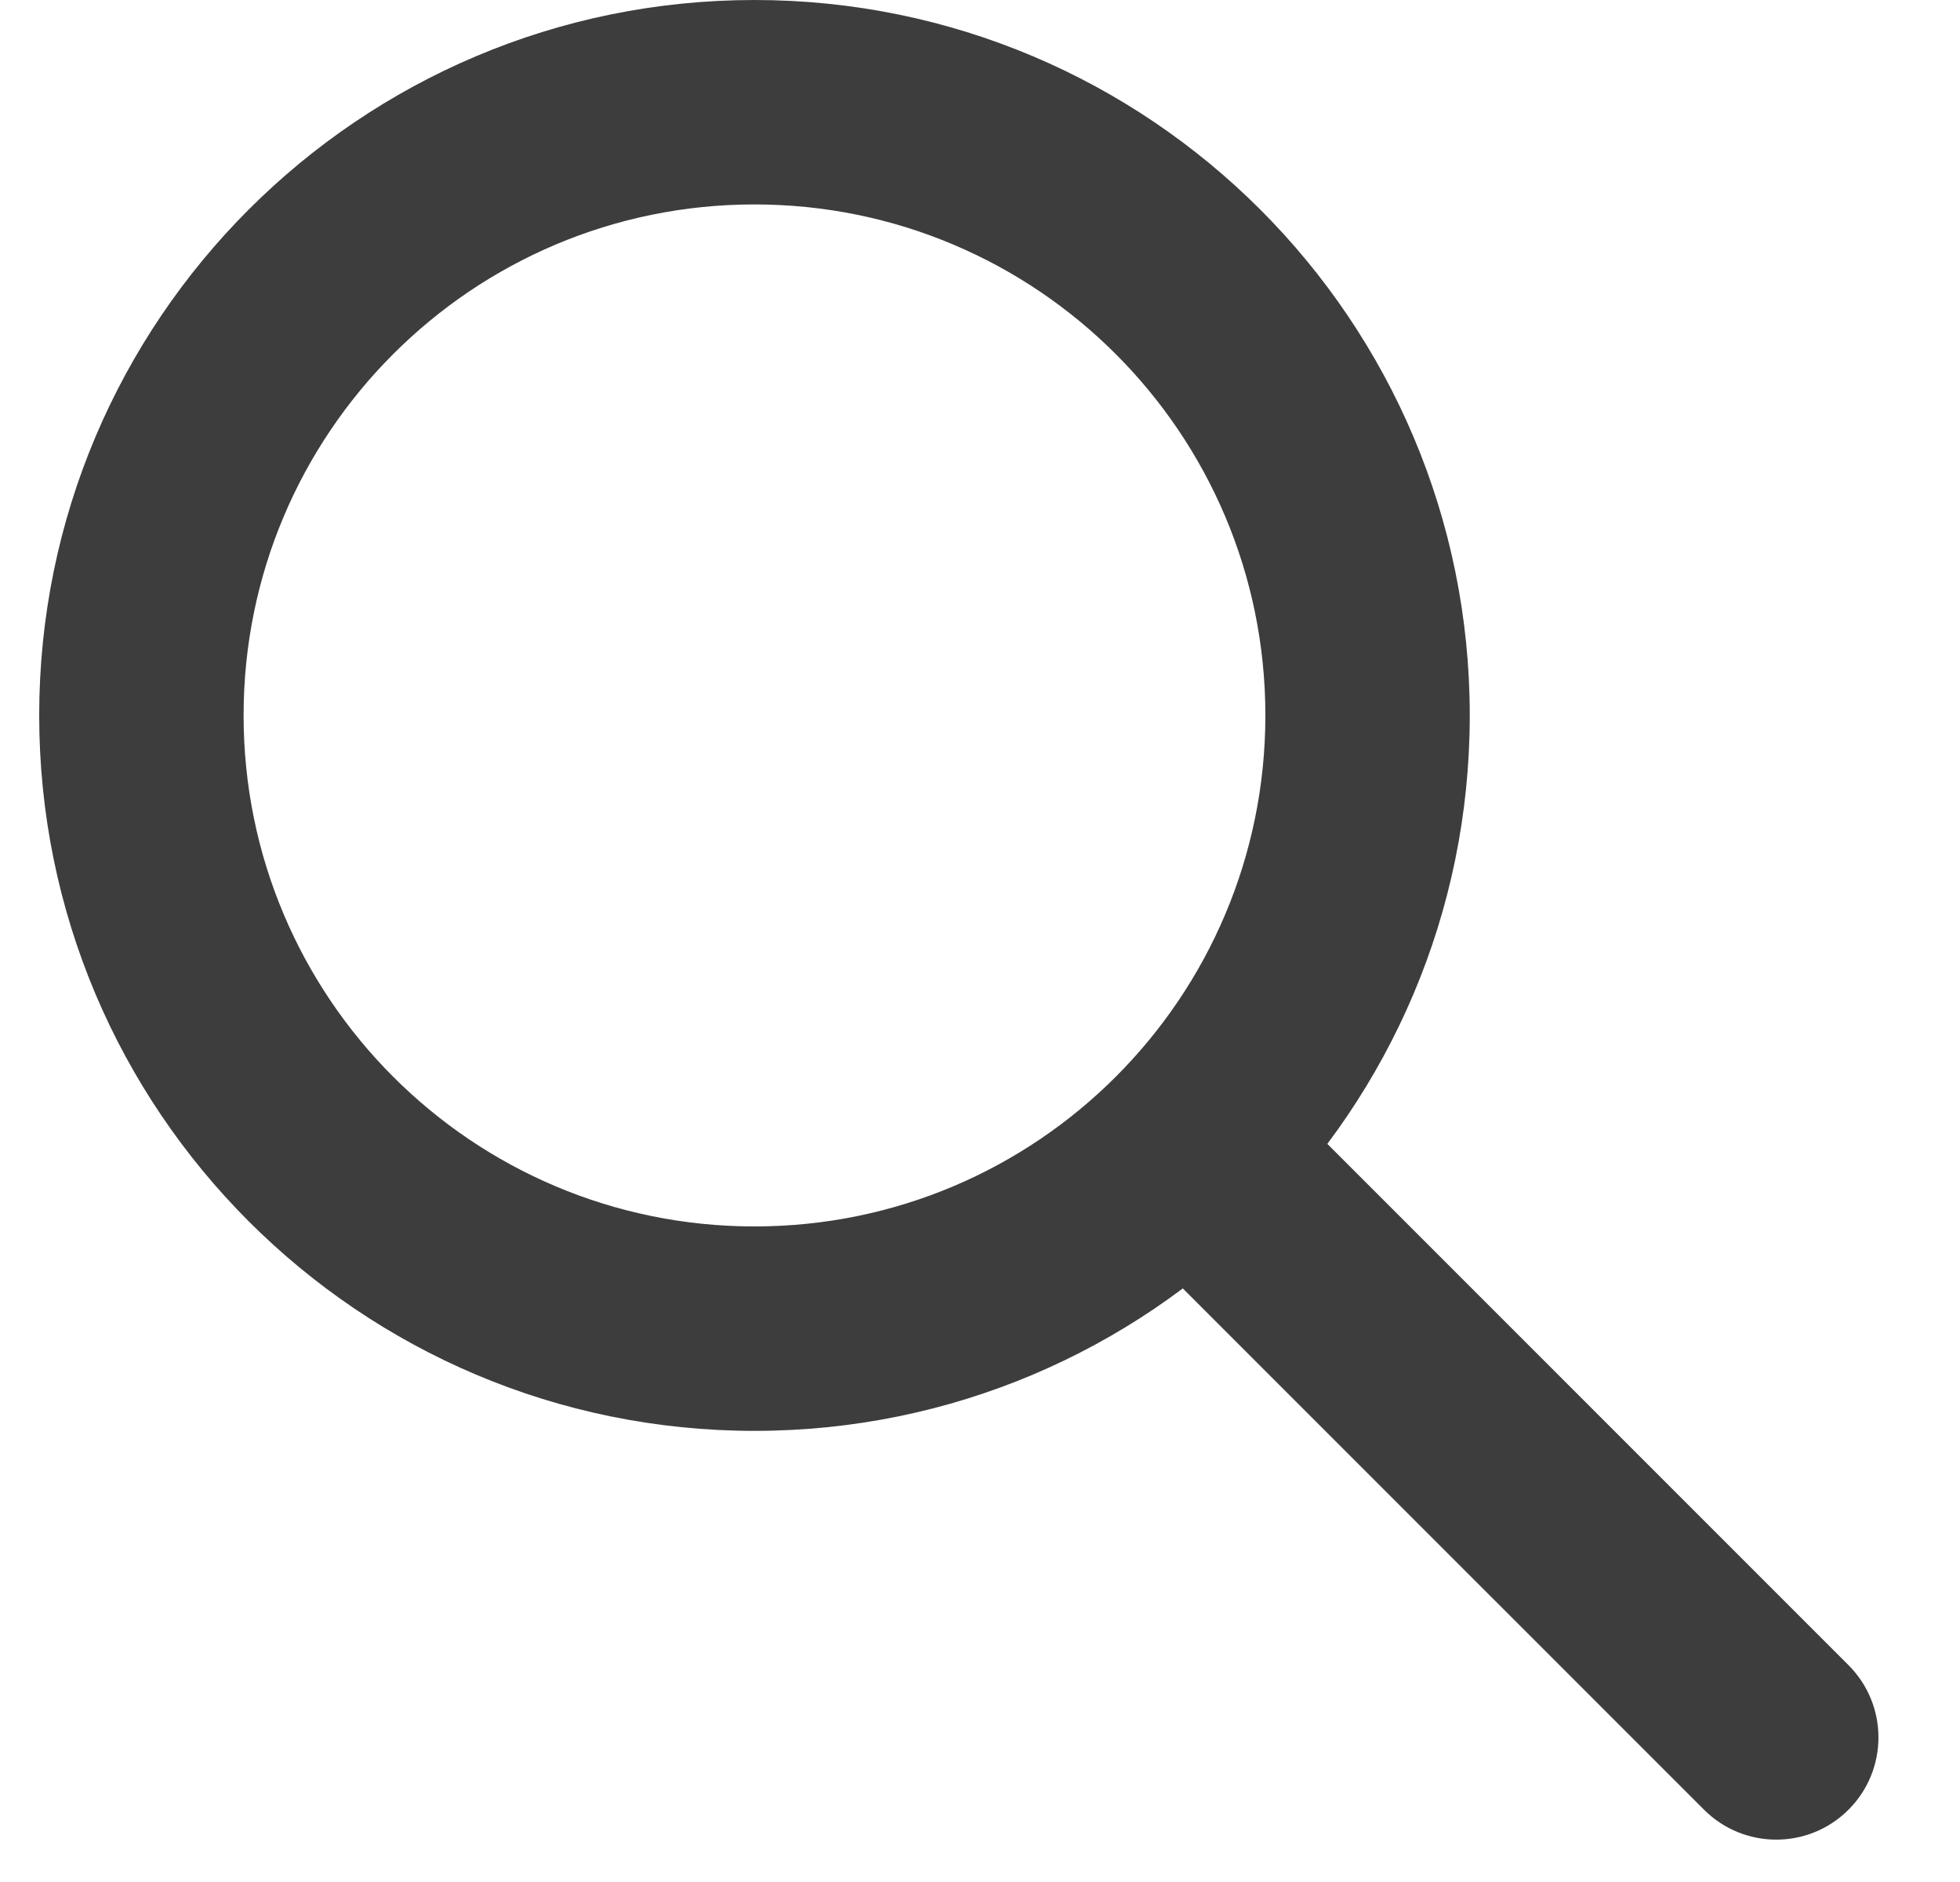
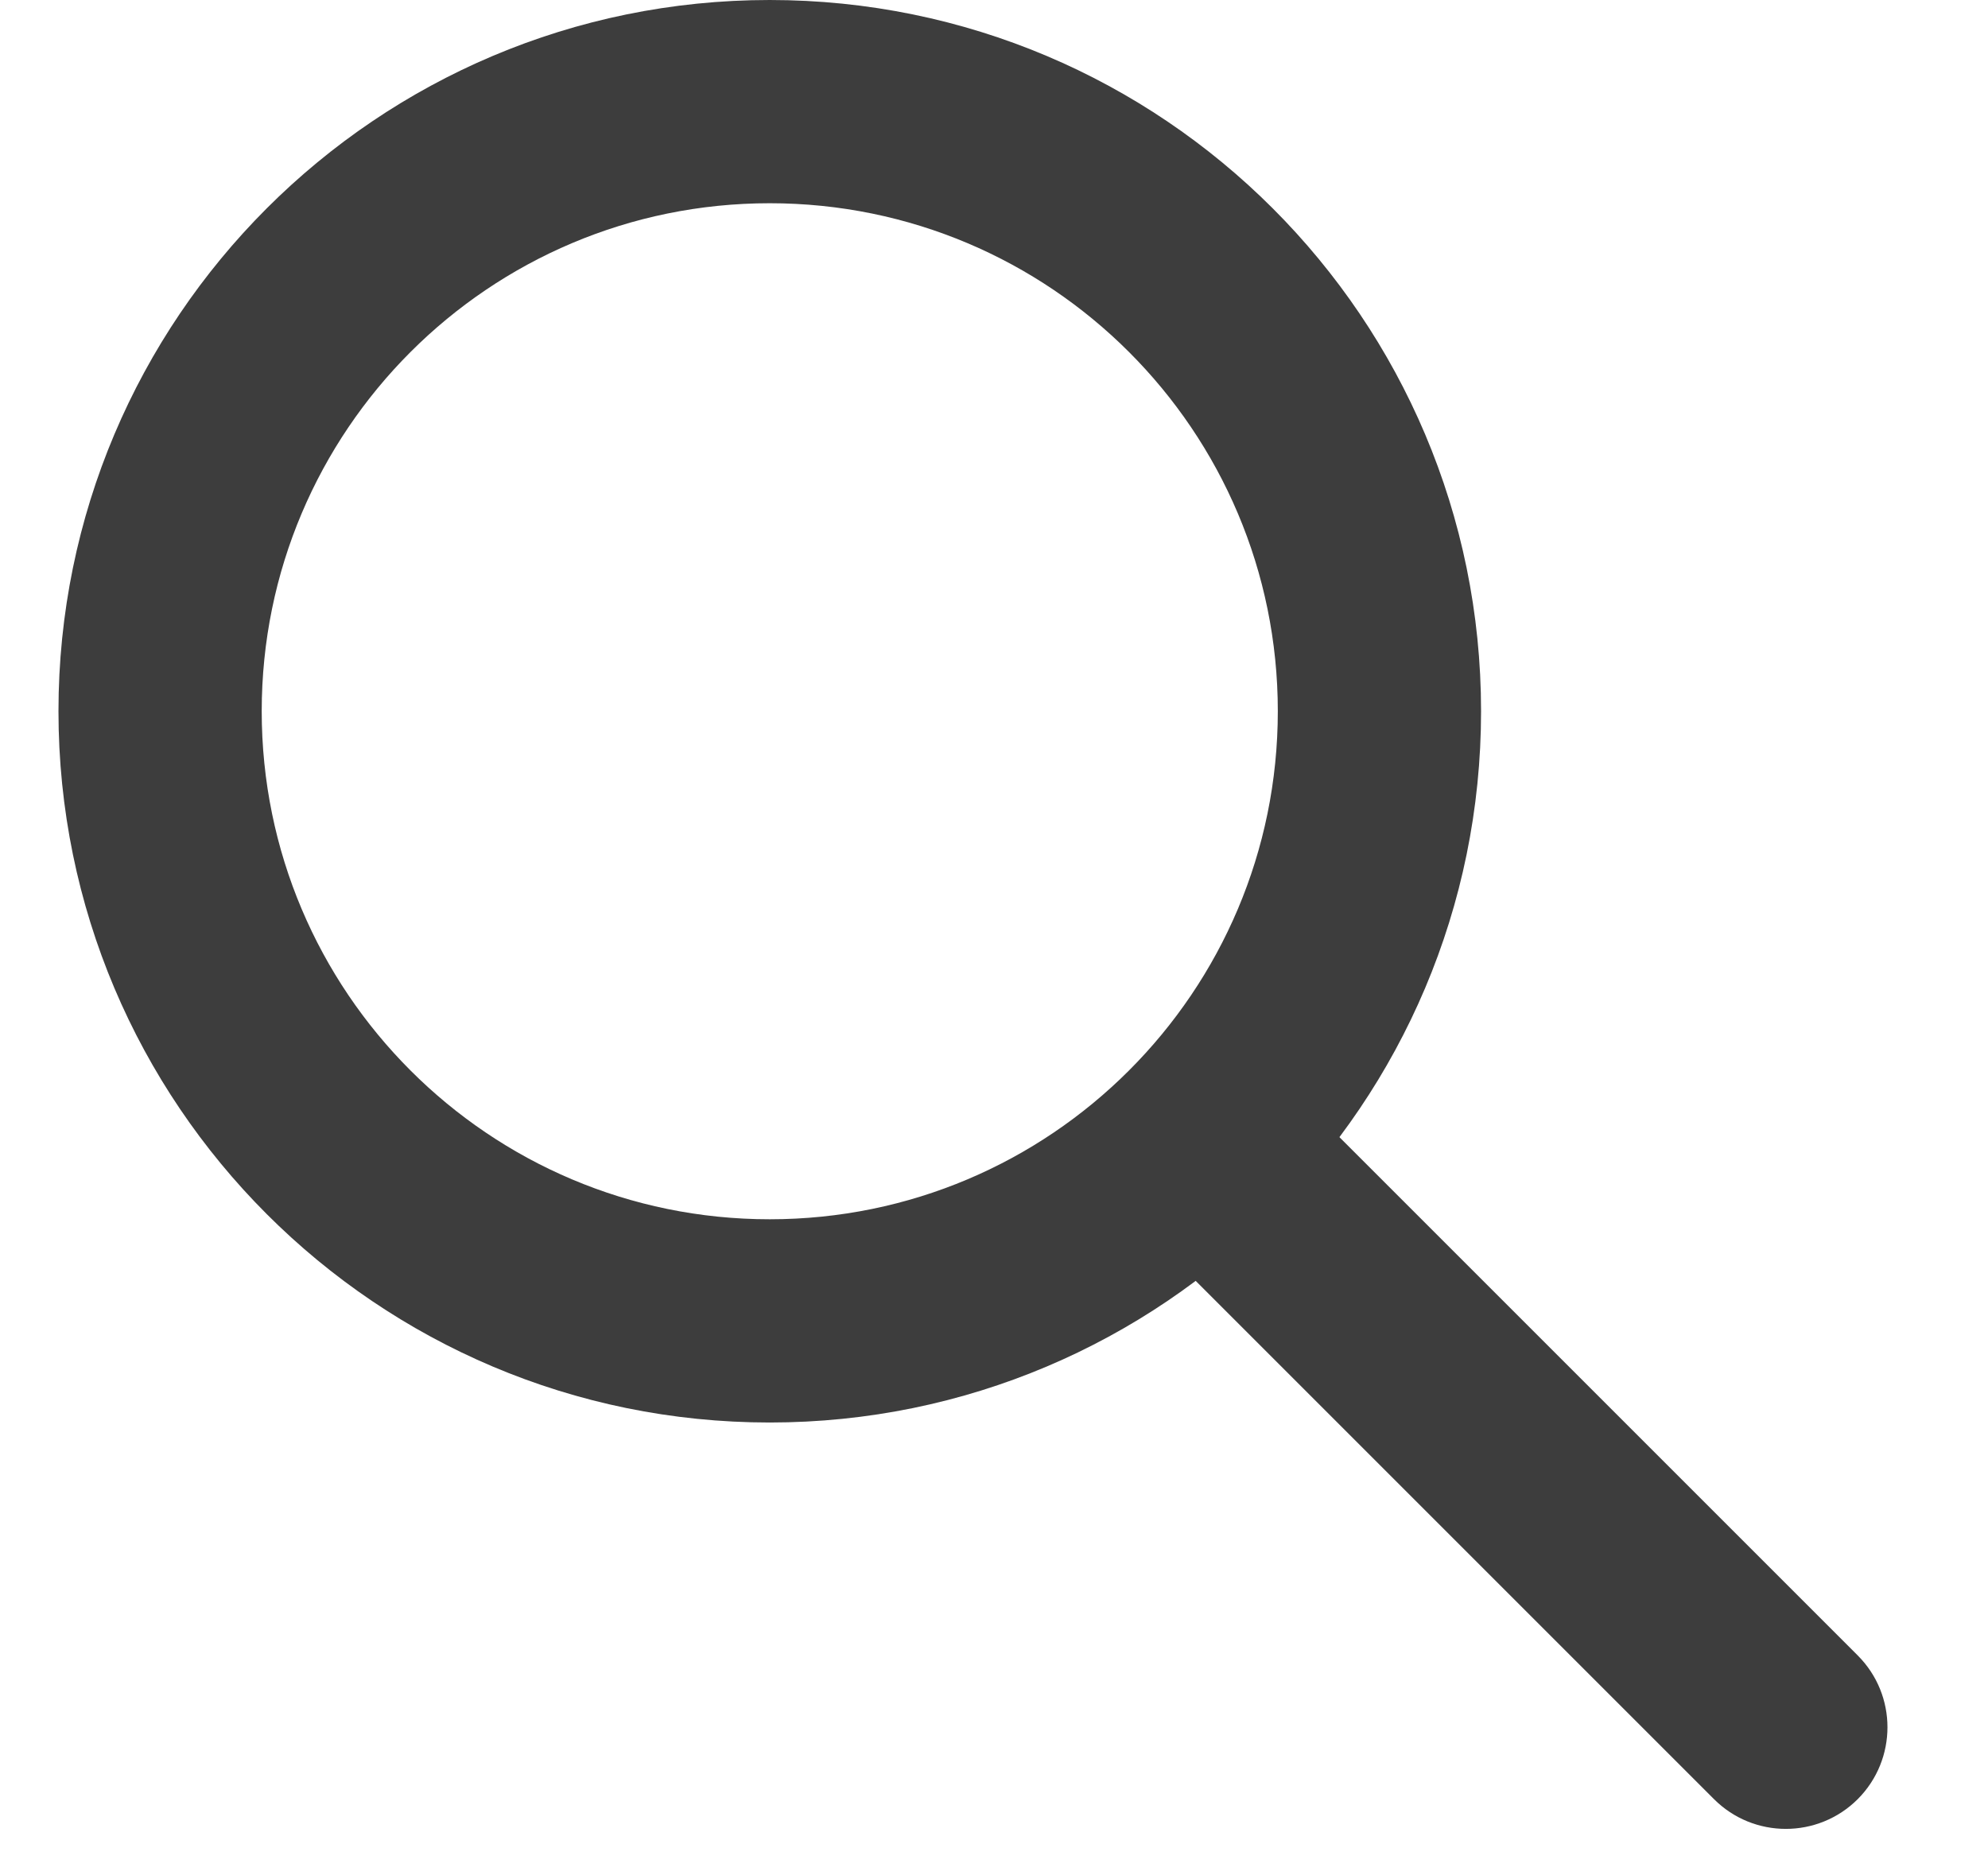
- <svg xmlns="http://www.w3.org/2000/svg" width="25" height="24" viewBox="0 0 25 24" fill="none">
-   <path fill-rule="evenodd" clip-rule="evenodd" d="M9.623 2.607C6.024 2.607 3.107 5.524 3.107 9.123C3.107 12.723 6.024 15.64 9.623 15.64C13.223 15.64 16.14 12.723 16.14 9.123C16.14 5.524 13.223 2.607 9.623 2.607ZM0.5 9.123C0.5 4.085 4.585 0 9.623 0C14.662 0 18.747 4.085 18.747 9.123C18.747 14.162 14.662 18.247 9.623 18.247C4.585 18.247 0.5 14.162 0.5 9.123Z" fill="#3D3D3D" />
-   <path fill-rule="evenodd" clip-rule="evenodd" d="M15.706 13.363L23.578 21.235C24.087 21.744 24.087 22.569 23.578 23.078C23.069 23.587 22.244 23.587 21.735 23.078L13.862 15.206L15.706 13.363Z" fill="#3D3D3D" />
+ <svg xmlns="http://www.w3.org/2000/svg" width="17" height="16" viewBox="0 0 17 16" fill="none">
+   <path fill-rule="evenodd" clip-rule="evenodd" d="M6.582 1.738C4.183 1.738 2.238 3.683 2.238 6.082C2.238 8.482 4.183 10.427 6.582 10.427C8.982 10.427 10.927 8.482 10.927 6.082C10.927 3.683 8.982 1.738 6.582 1.738ZM0.5 6.082C0.5 2.723 3.223 0 6.582 0C9.941 0 12.665 2.723 12.665 6.082C12.665 9.441 9.941 12.165 6.582 12.165C3.223 12.165 0.5 9.441 0.5 6.082Z" fill="#3D3D3D" />
+   <path fill-rule="evenodd" clip-rule="evenodd" d="M10.637 8.908L15.886 14.157C16.225 14.496 16.225 15.046 15.886 15.386C15.546 15.725 14.996 15.725 14.657 15.386L9.408 10.137L10.637 8.908Z" fill="#3D3D3D" />
</svg>
